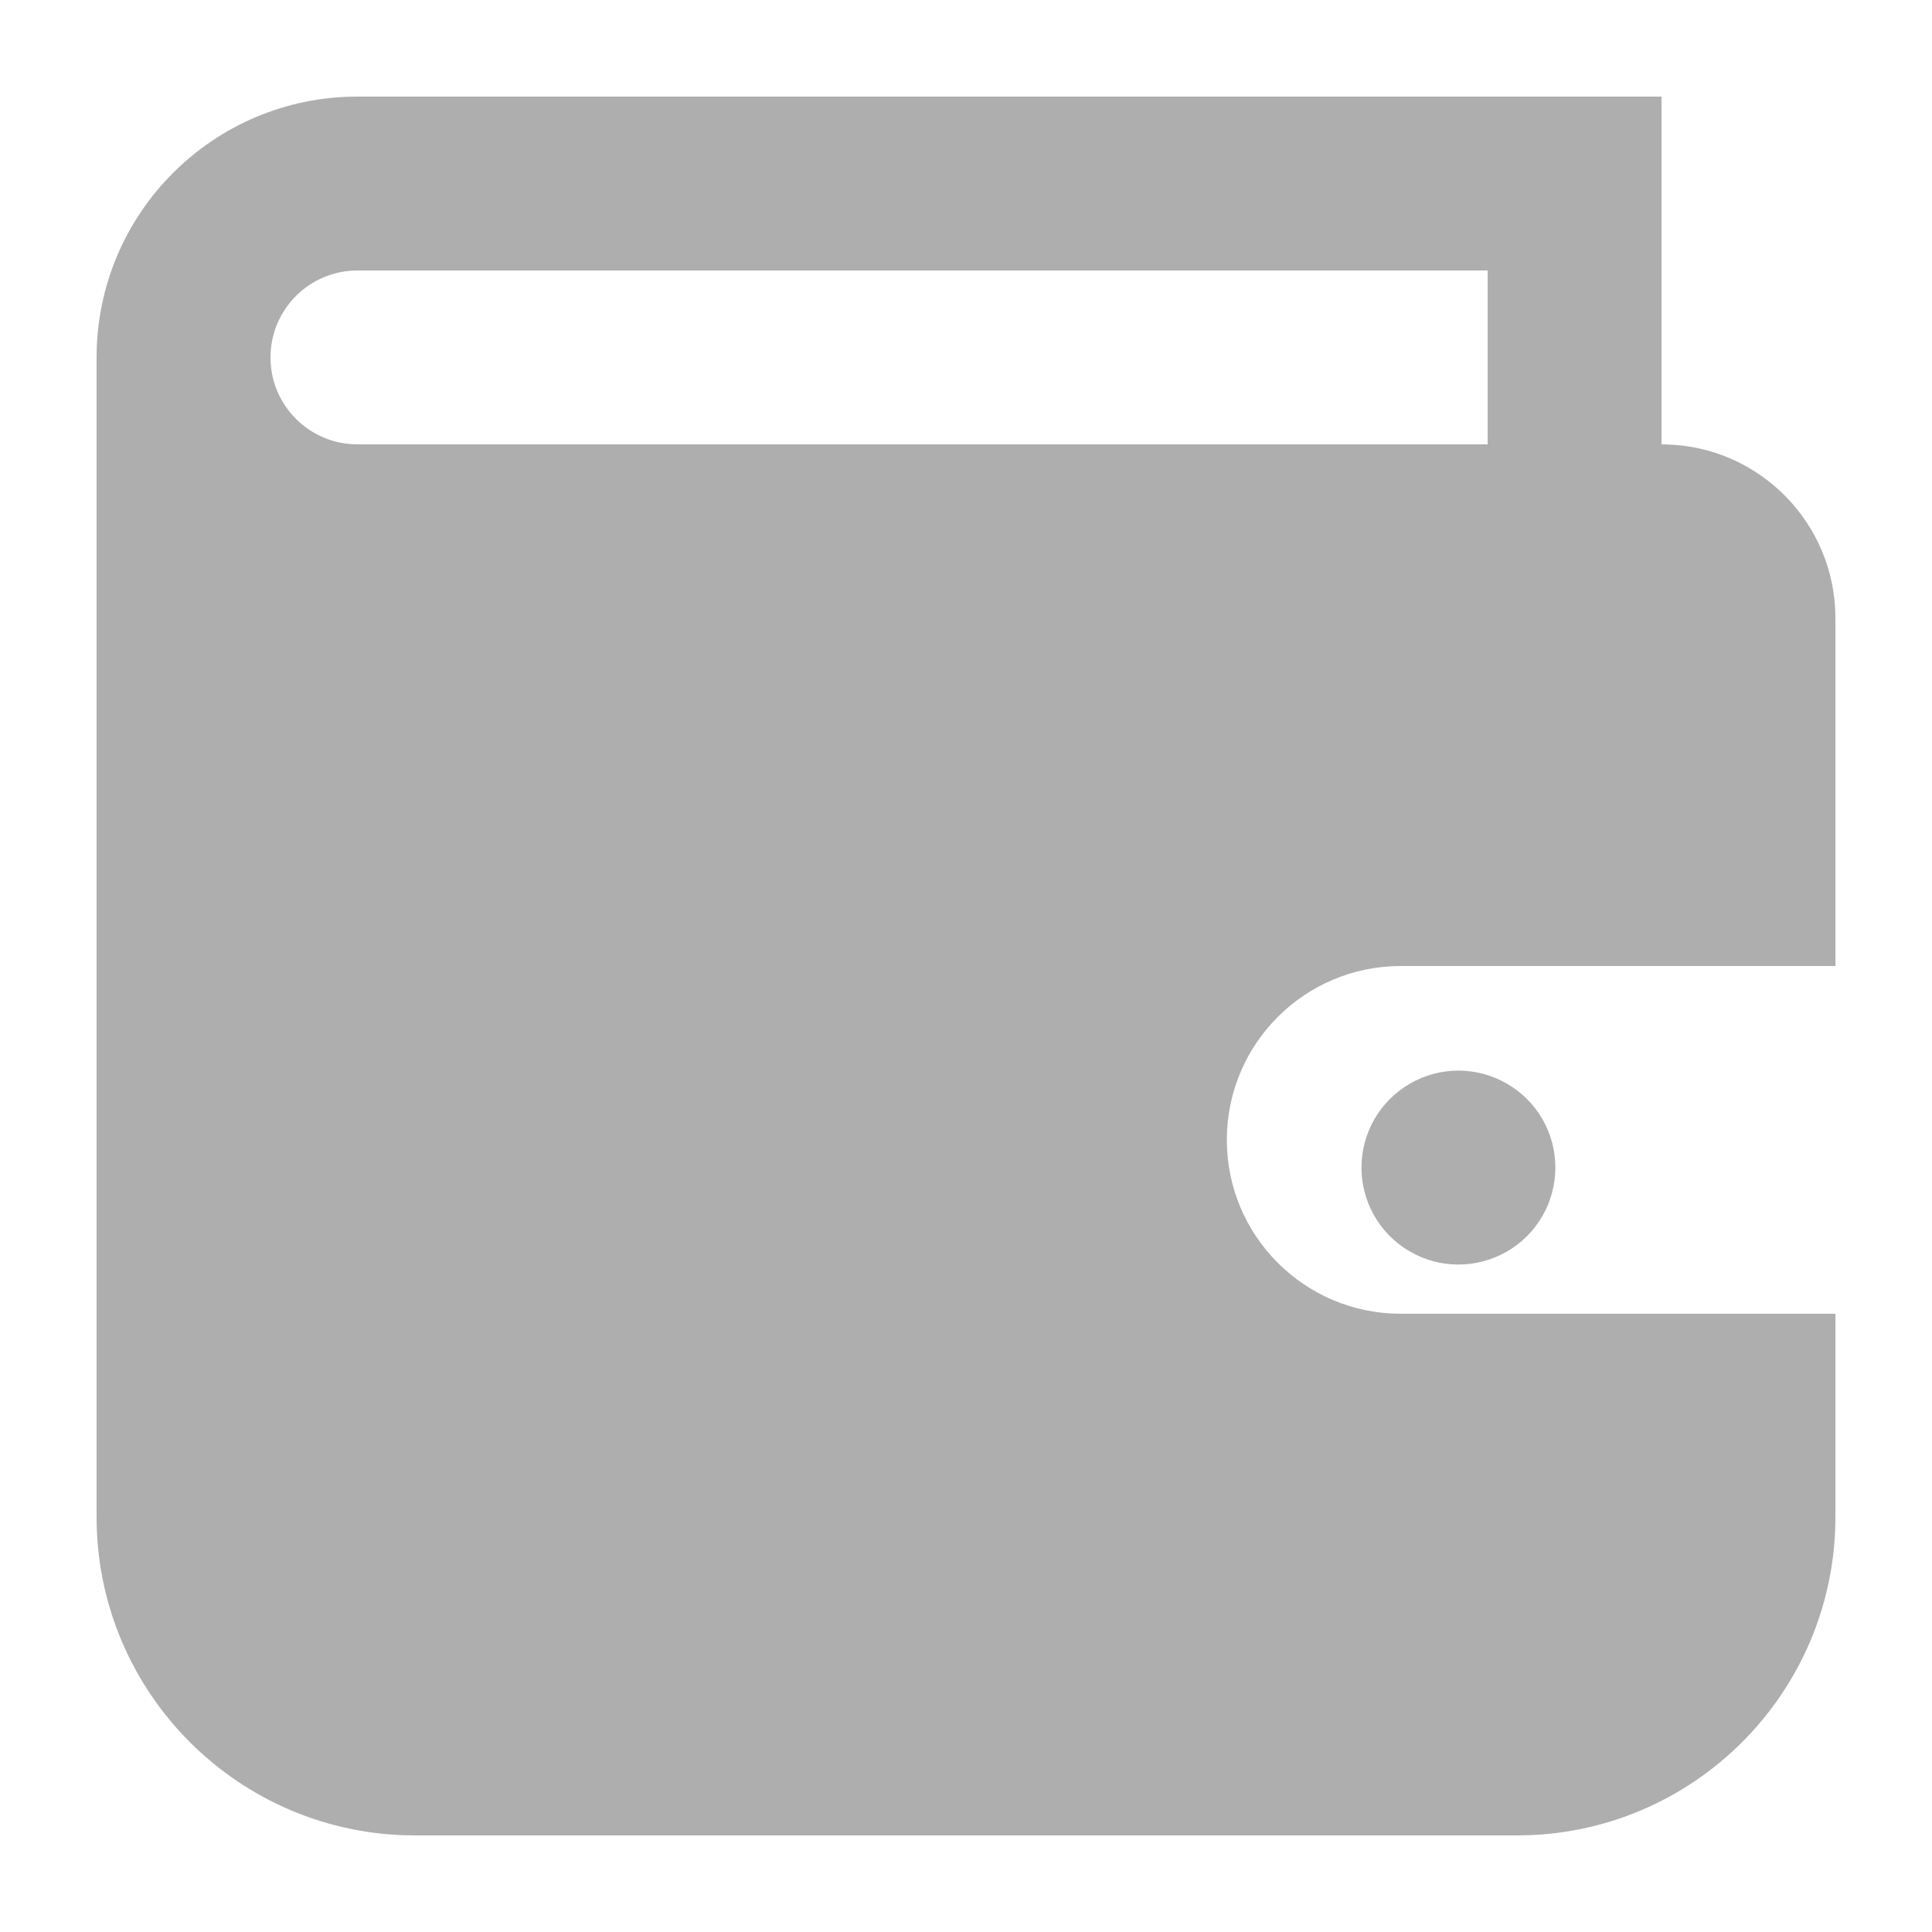
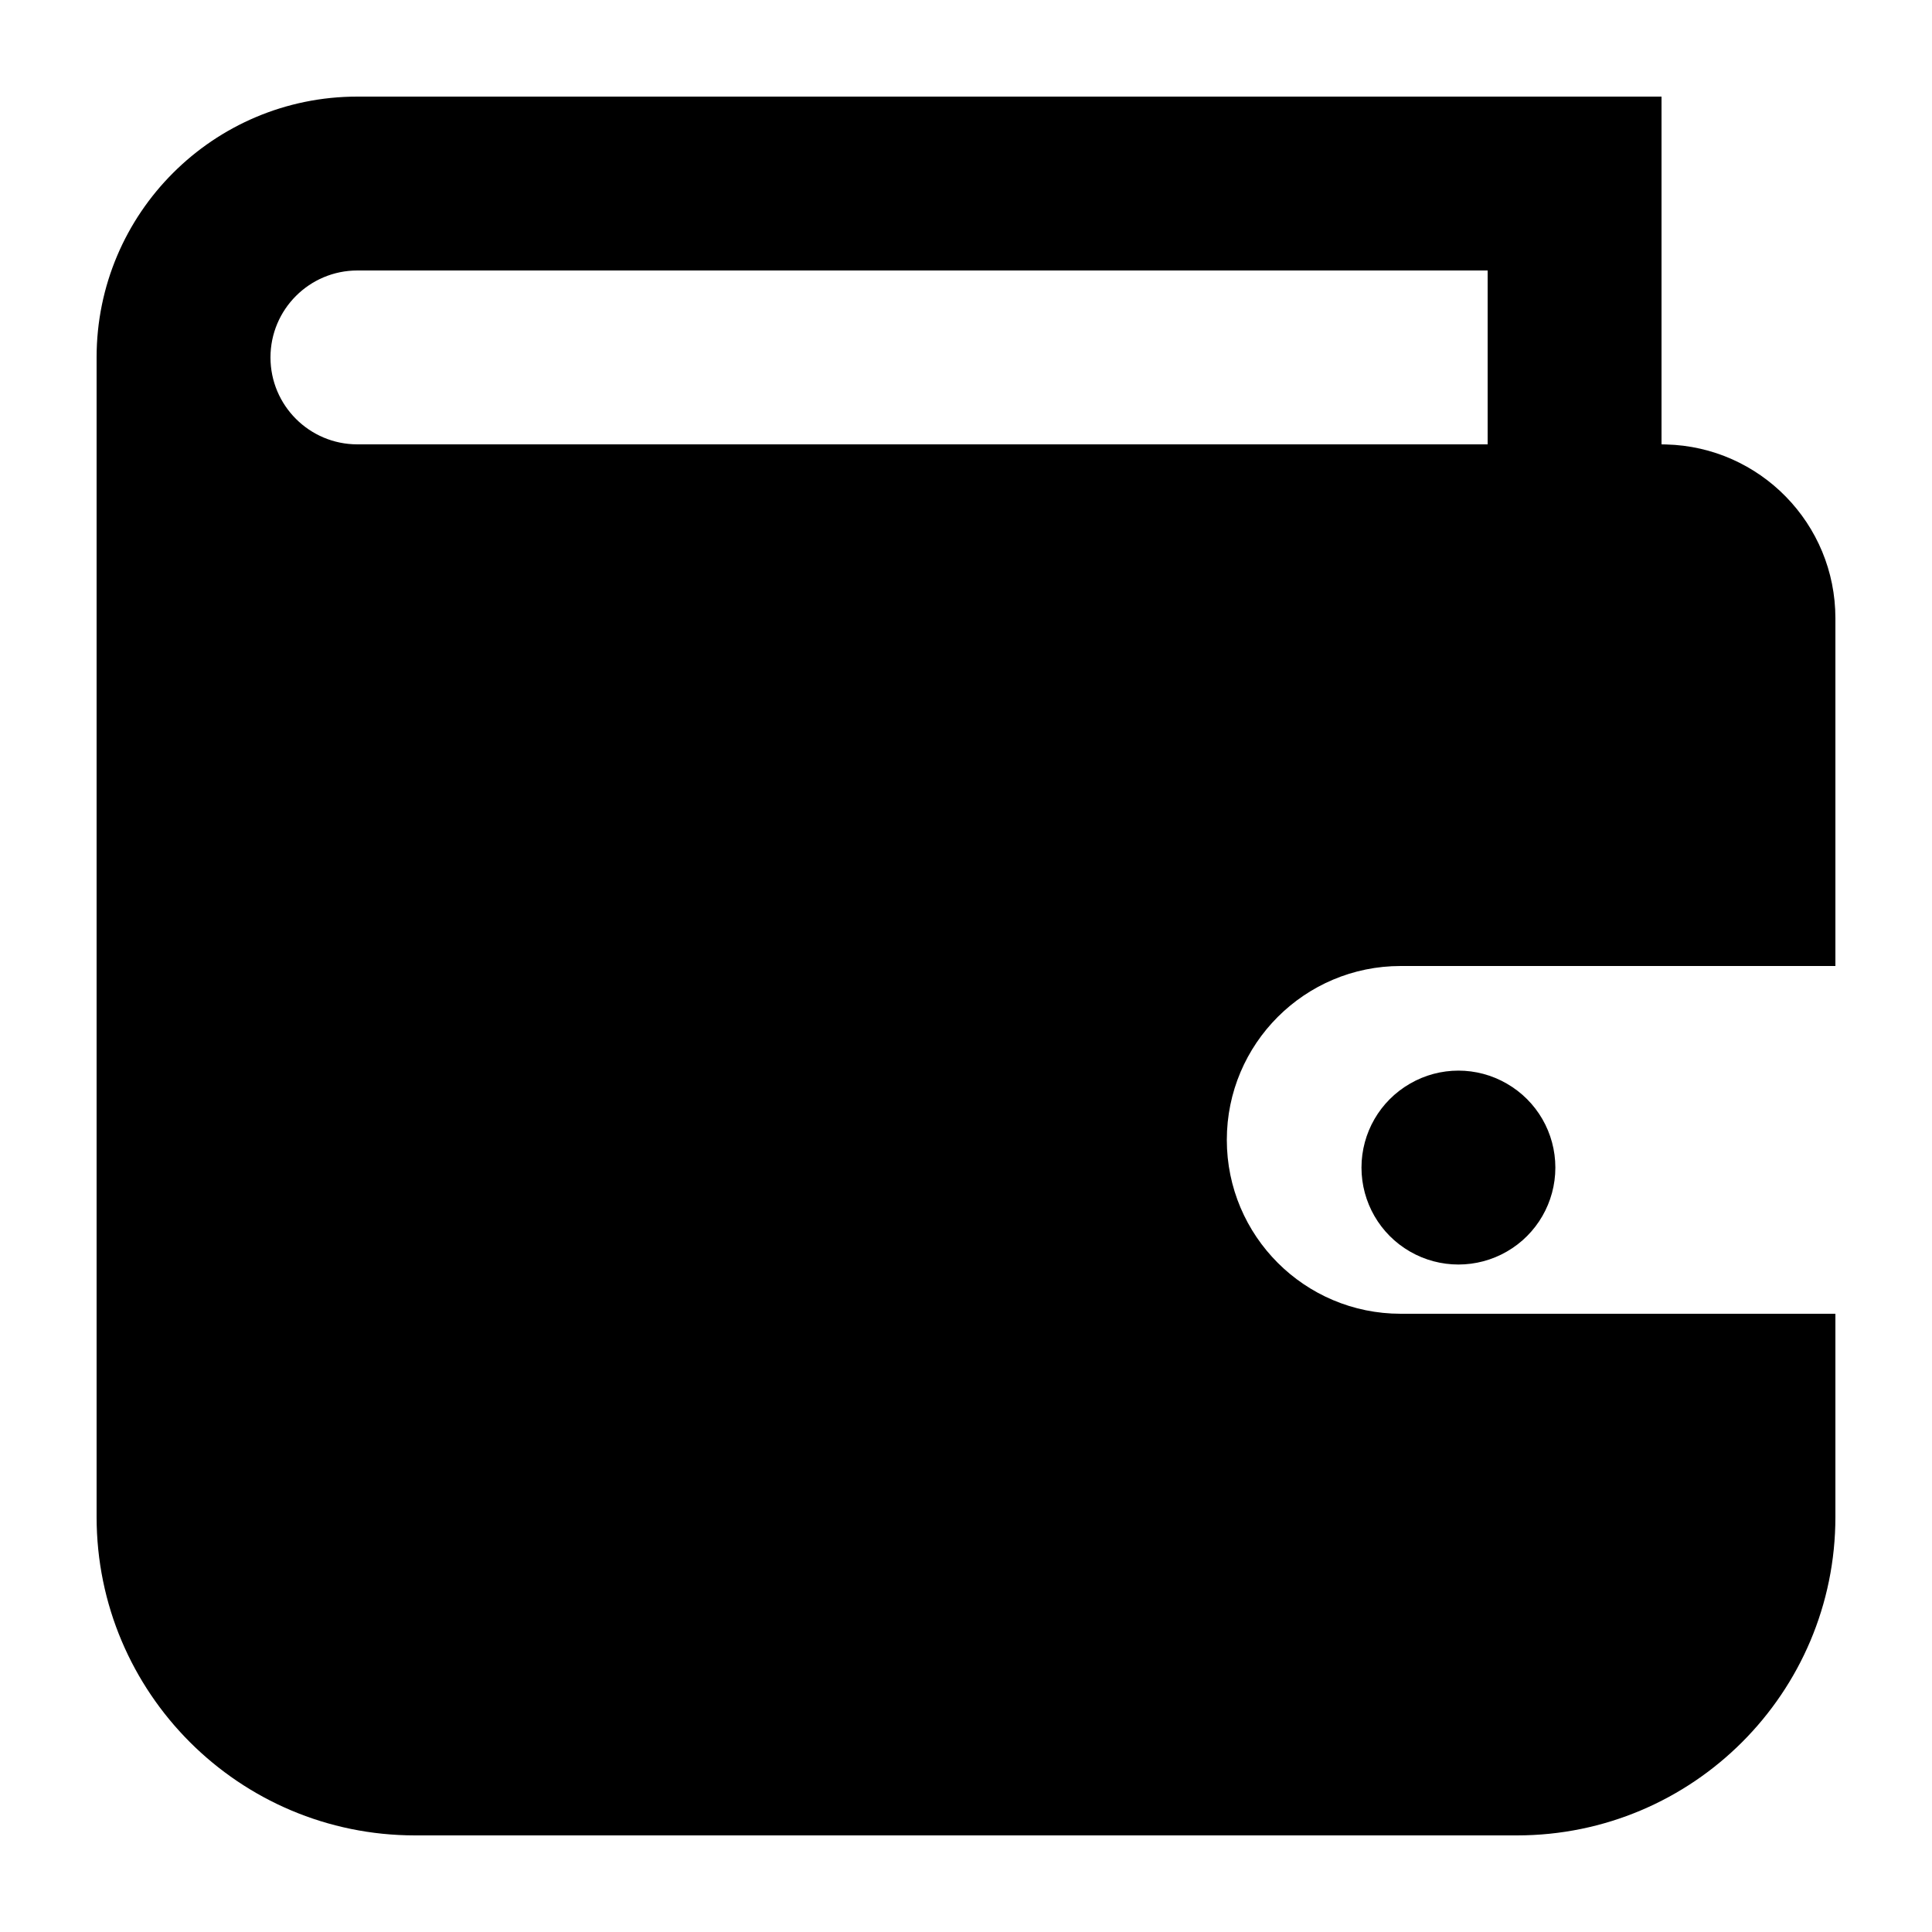
<svg xmlns="http://www.w3.org/2000/svg" width="20" height="20" viewBox="0 0 20 20" fill="none">
-   <path d="M17.2 1V4.6L17.247 4.601C18.219 4.625 19 5.421 19 6.4V10H14.5C13.506 10 12.7 10.806 12.7 11.8C12.7 12.794 13.506 13.6 14.5 13.6H19V15.703C19 17.524 17.524 19 15.703 19H4.297C2.476 19 1 17.524 1 15.703V3.7C1 2.209 2.209 1 3.7 1H17.2ZM14.596 11.218C14.906 11.038 15.289 11.038 15.599 11.218C15.91 11.397 16.101 11.728 16.101 12.087C16.101 12.445 15.91 12.777 15.599 12.956C15.289 13.135 14.906 13.135 14.596 12.956C14.285 12.777 14.094 12.445 14.094 12.087C14.094 11.728 14.285 11.397 14.596 11.218ZM15.4 2.8H3.7C3.203 2.8 2.8 3.203 2.8 3.7C2.8 4.197 3.203 4.6 3.7 4.6H15.4V2.8Z" fill="#D9D9D9" />
-   <path d="M17.2 1V4.6L17.247 4.601C18.219 4.625 19 5.421 19 6.4V10H14.5C13.506 10 12.7 10.806 12.7 11.8C12.7 12.794 13.506 13.6 14.5 13.6H19V15.703C19 17.524 17.524 19 15.703 19H4.297C2.476 19 1 17.524 1 15.703V3.7C1 2.209 2.209 1 3.7 1H17.2ZM14.596 11.218C14.906 11.038 15.289 11.038 15.599 11.218C15.91 11.397 16.101 11.728 16.101 12.087C16.101 12.445 15.91 12.777 15.599 12.956C15.289 13.135 14.906 13.135 14.596 12.956C14.285 12.777 14.094 12.445 14.094 12.087C14.094 11.728 14.285 11.397 14.596 11.218ZM15.4 2.8H3.7C3.203 2.8 2.8 3.203 2.8 3.7C2.8 4.197 3.203 4.6 3.7 4.6H15.4V2.8Z" fill="black" fill-opacity="0.2" />
+   <path d="M17.2 1V4.6L17.247 4.601C18.219 4.625 19 5.421 19 6.4V10H14.5C13.506 10 12.7 10.806 12.7 11.8C12.7 12.794 13.506 13.6 14.5 13.6H19V15.703C19 17.524 17.524 19 15.703 19H4.297C2.476 19 1 17.524 1 15.703V3.7C1 2.209 2.209 1 3.7 1H17.2ZM14.596 11.218C14.906 11.038 15.289 11.038 15.599 11.218C15.91 11.397 16.101 11.728 16.101 12.087C16.101 12.445 15.91 12.777 15.599 12.956C15.289 13.135 14.906 13.135 14.596 12.956C14.285 12.777 14.094 12.445 14.094 12.087C14.094 11.728 14.285 11.397 14.596 11.218ZM15.4 2.8H3.7C3.203 2.8 2.8 3.203 2.8 3.7C2.8 4.197 3.203 4.6 3.7 4.6H15.4V2.8Z" fill="currentColor" />
</svg>
